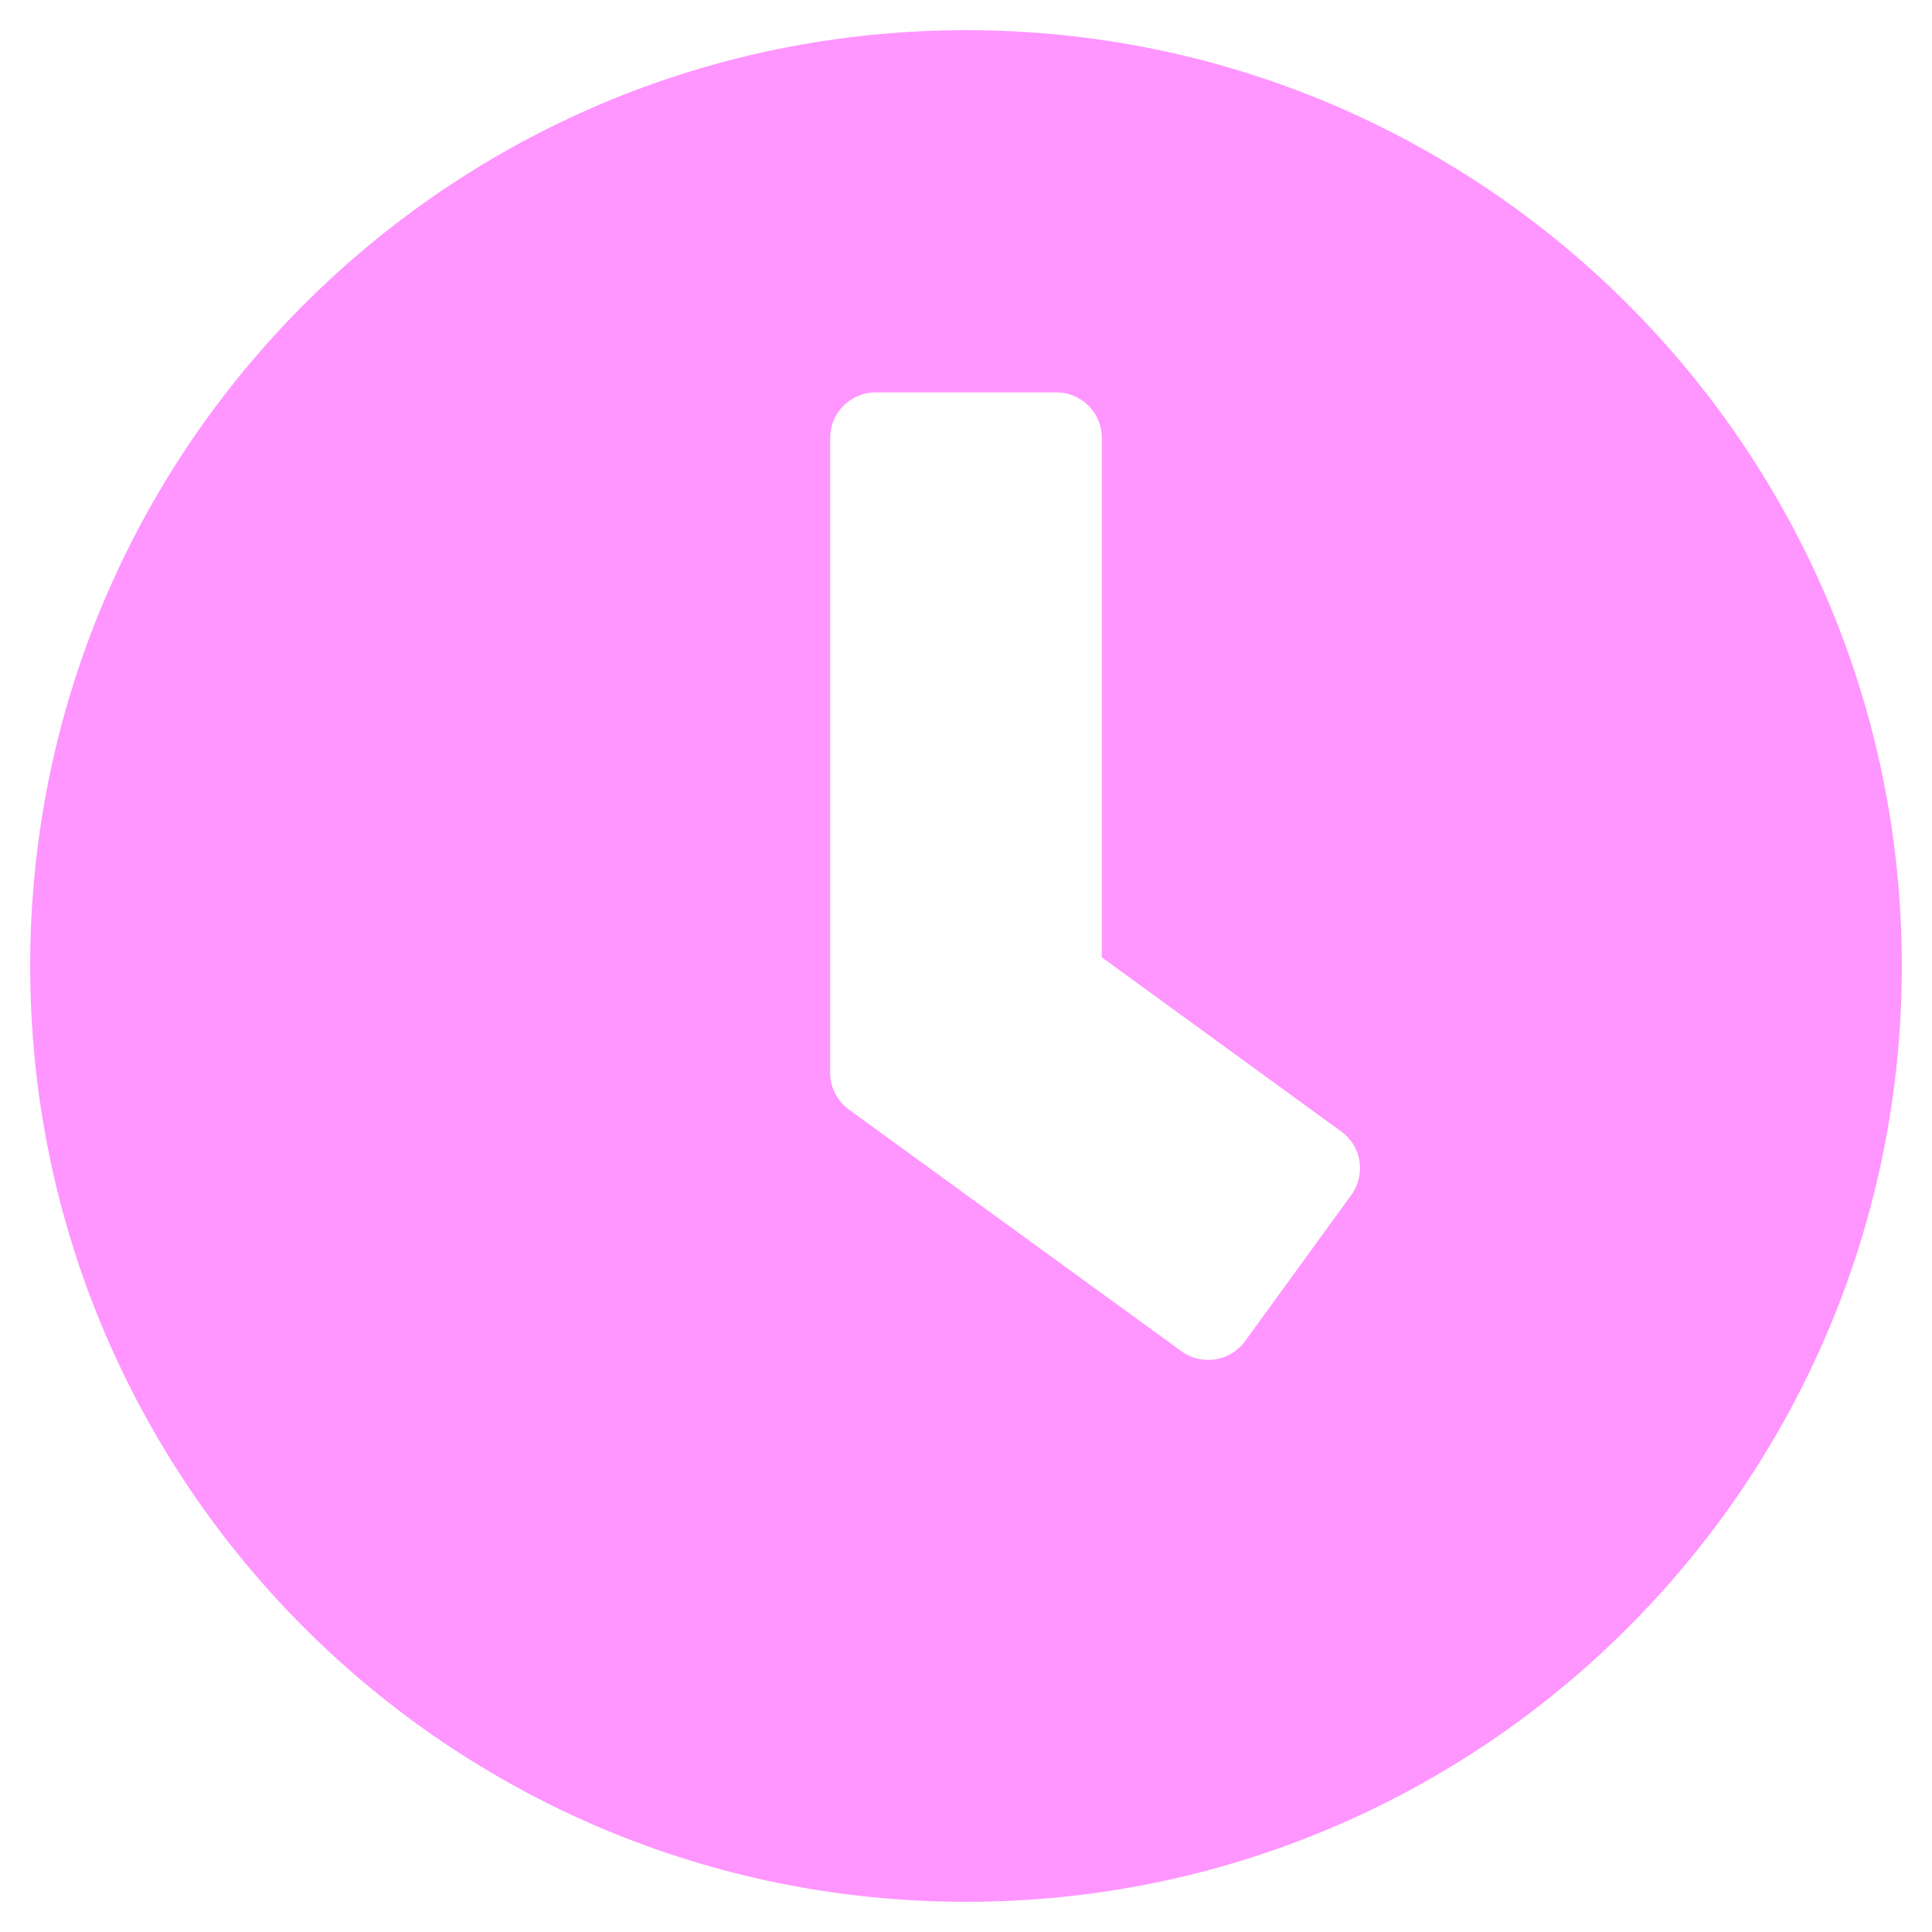
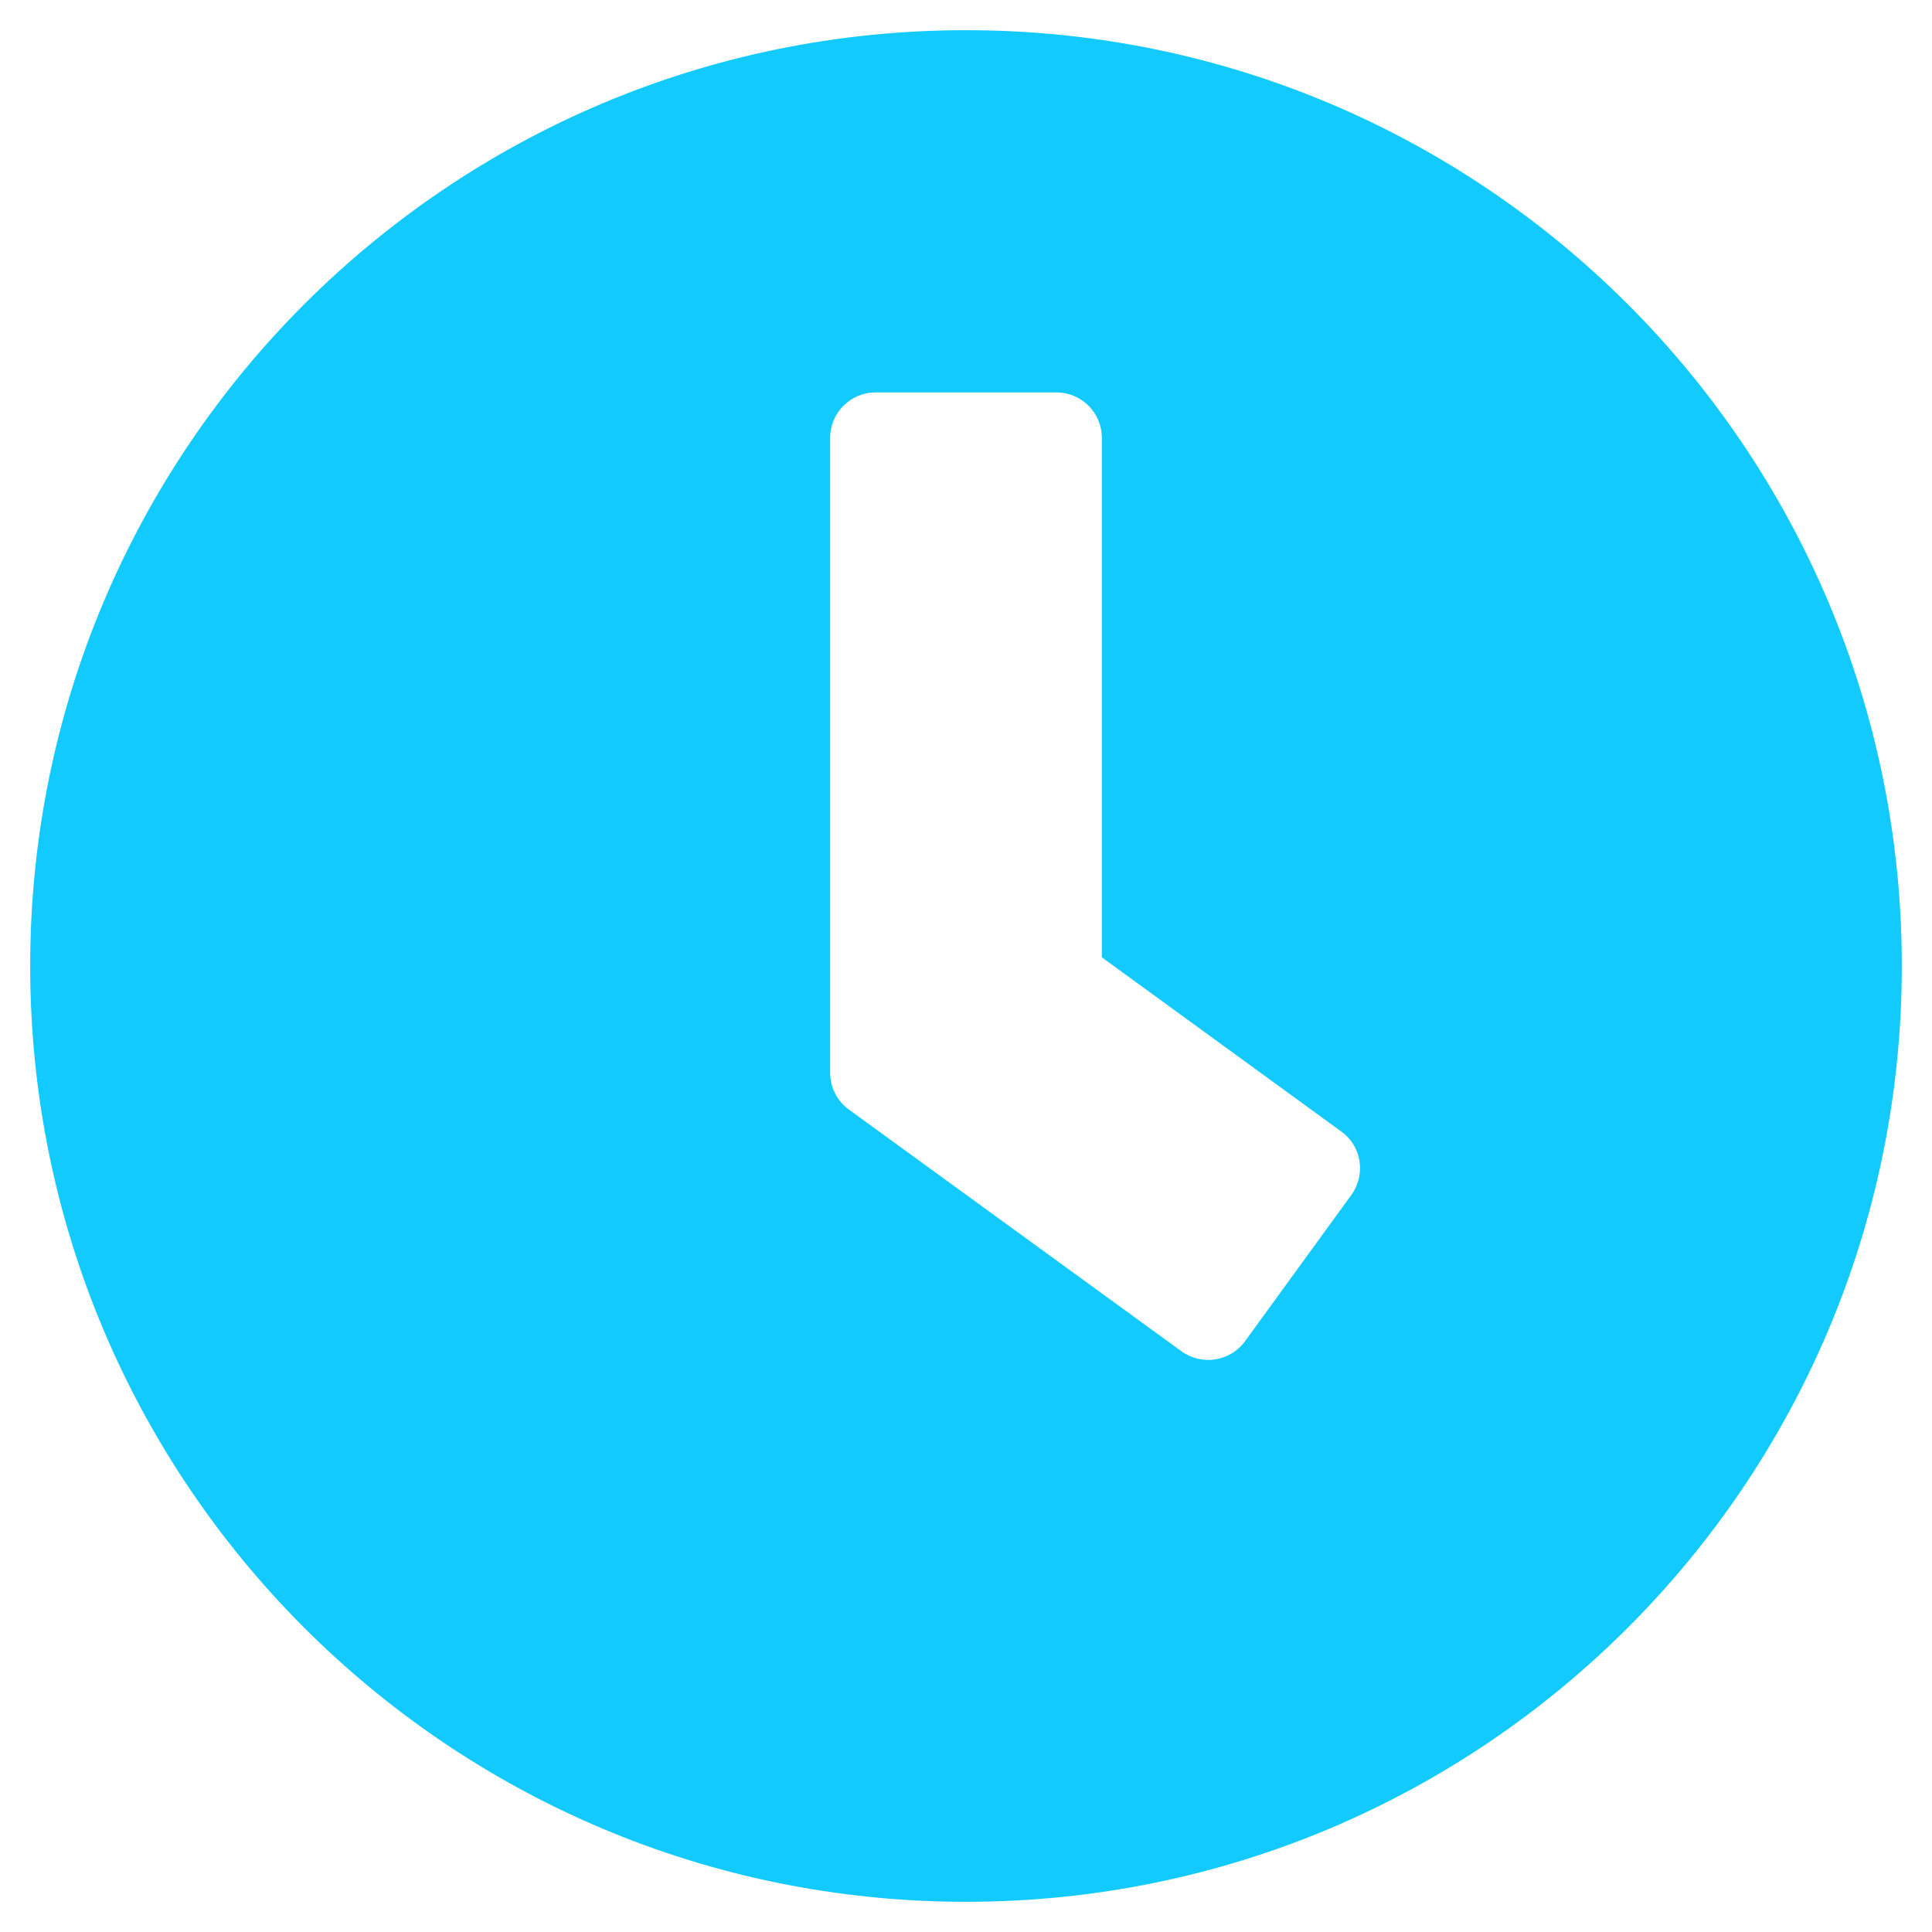
<svg xmlns="http://www.w3.org/2000/svg" aria-hidden="true" focusable="false" data-prefix="fas" data-icon="clock" class="svg-inline--fa fa-clock fa-w-16" role="img" viewBox="0 0 512 512">
-   <path fill="#ff95ff" d="M256 8C119 8 8 119 8 256s111 248 248 248 248-111 248-248S393 8 256 8zm57.1 350.1L224.9 294c-3.1-2.3-4.9-5.9-4.9-9.7V116c0-6.6 5.4-12 12-12h48c6.6 0 12 5.4 12 12v137.7l63.5 46.2c5.4 3.9 6.5 11.4 2.6 16.8l-28.2 38.8c-3.9 5.3-11.4 6.5-16.8 2.6z" />
+   <path fill="#13caff" d="M256 8C119 8 8 119 8 256s111 248 248 248 248-111 248-248S393 8 256 8zm57.1 350.1L224.9 294c-3.1-2.3-4.9-5.9-4.9-9.7V116c0-6.6 5.4-12 12-12h48c6.6 0 12 5.4 12 12v137.7l63.5 46.2c5.4 3.9 6.5 11.4 2.6 16.8l-28.2 38.8c-3.9 5.3-11.4 6.5-16.8 2.6z" />
</svg>
